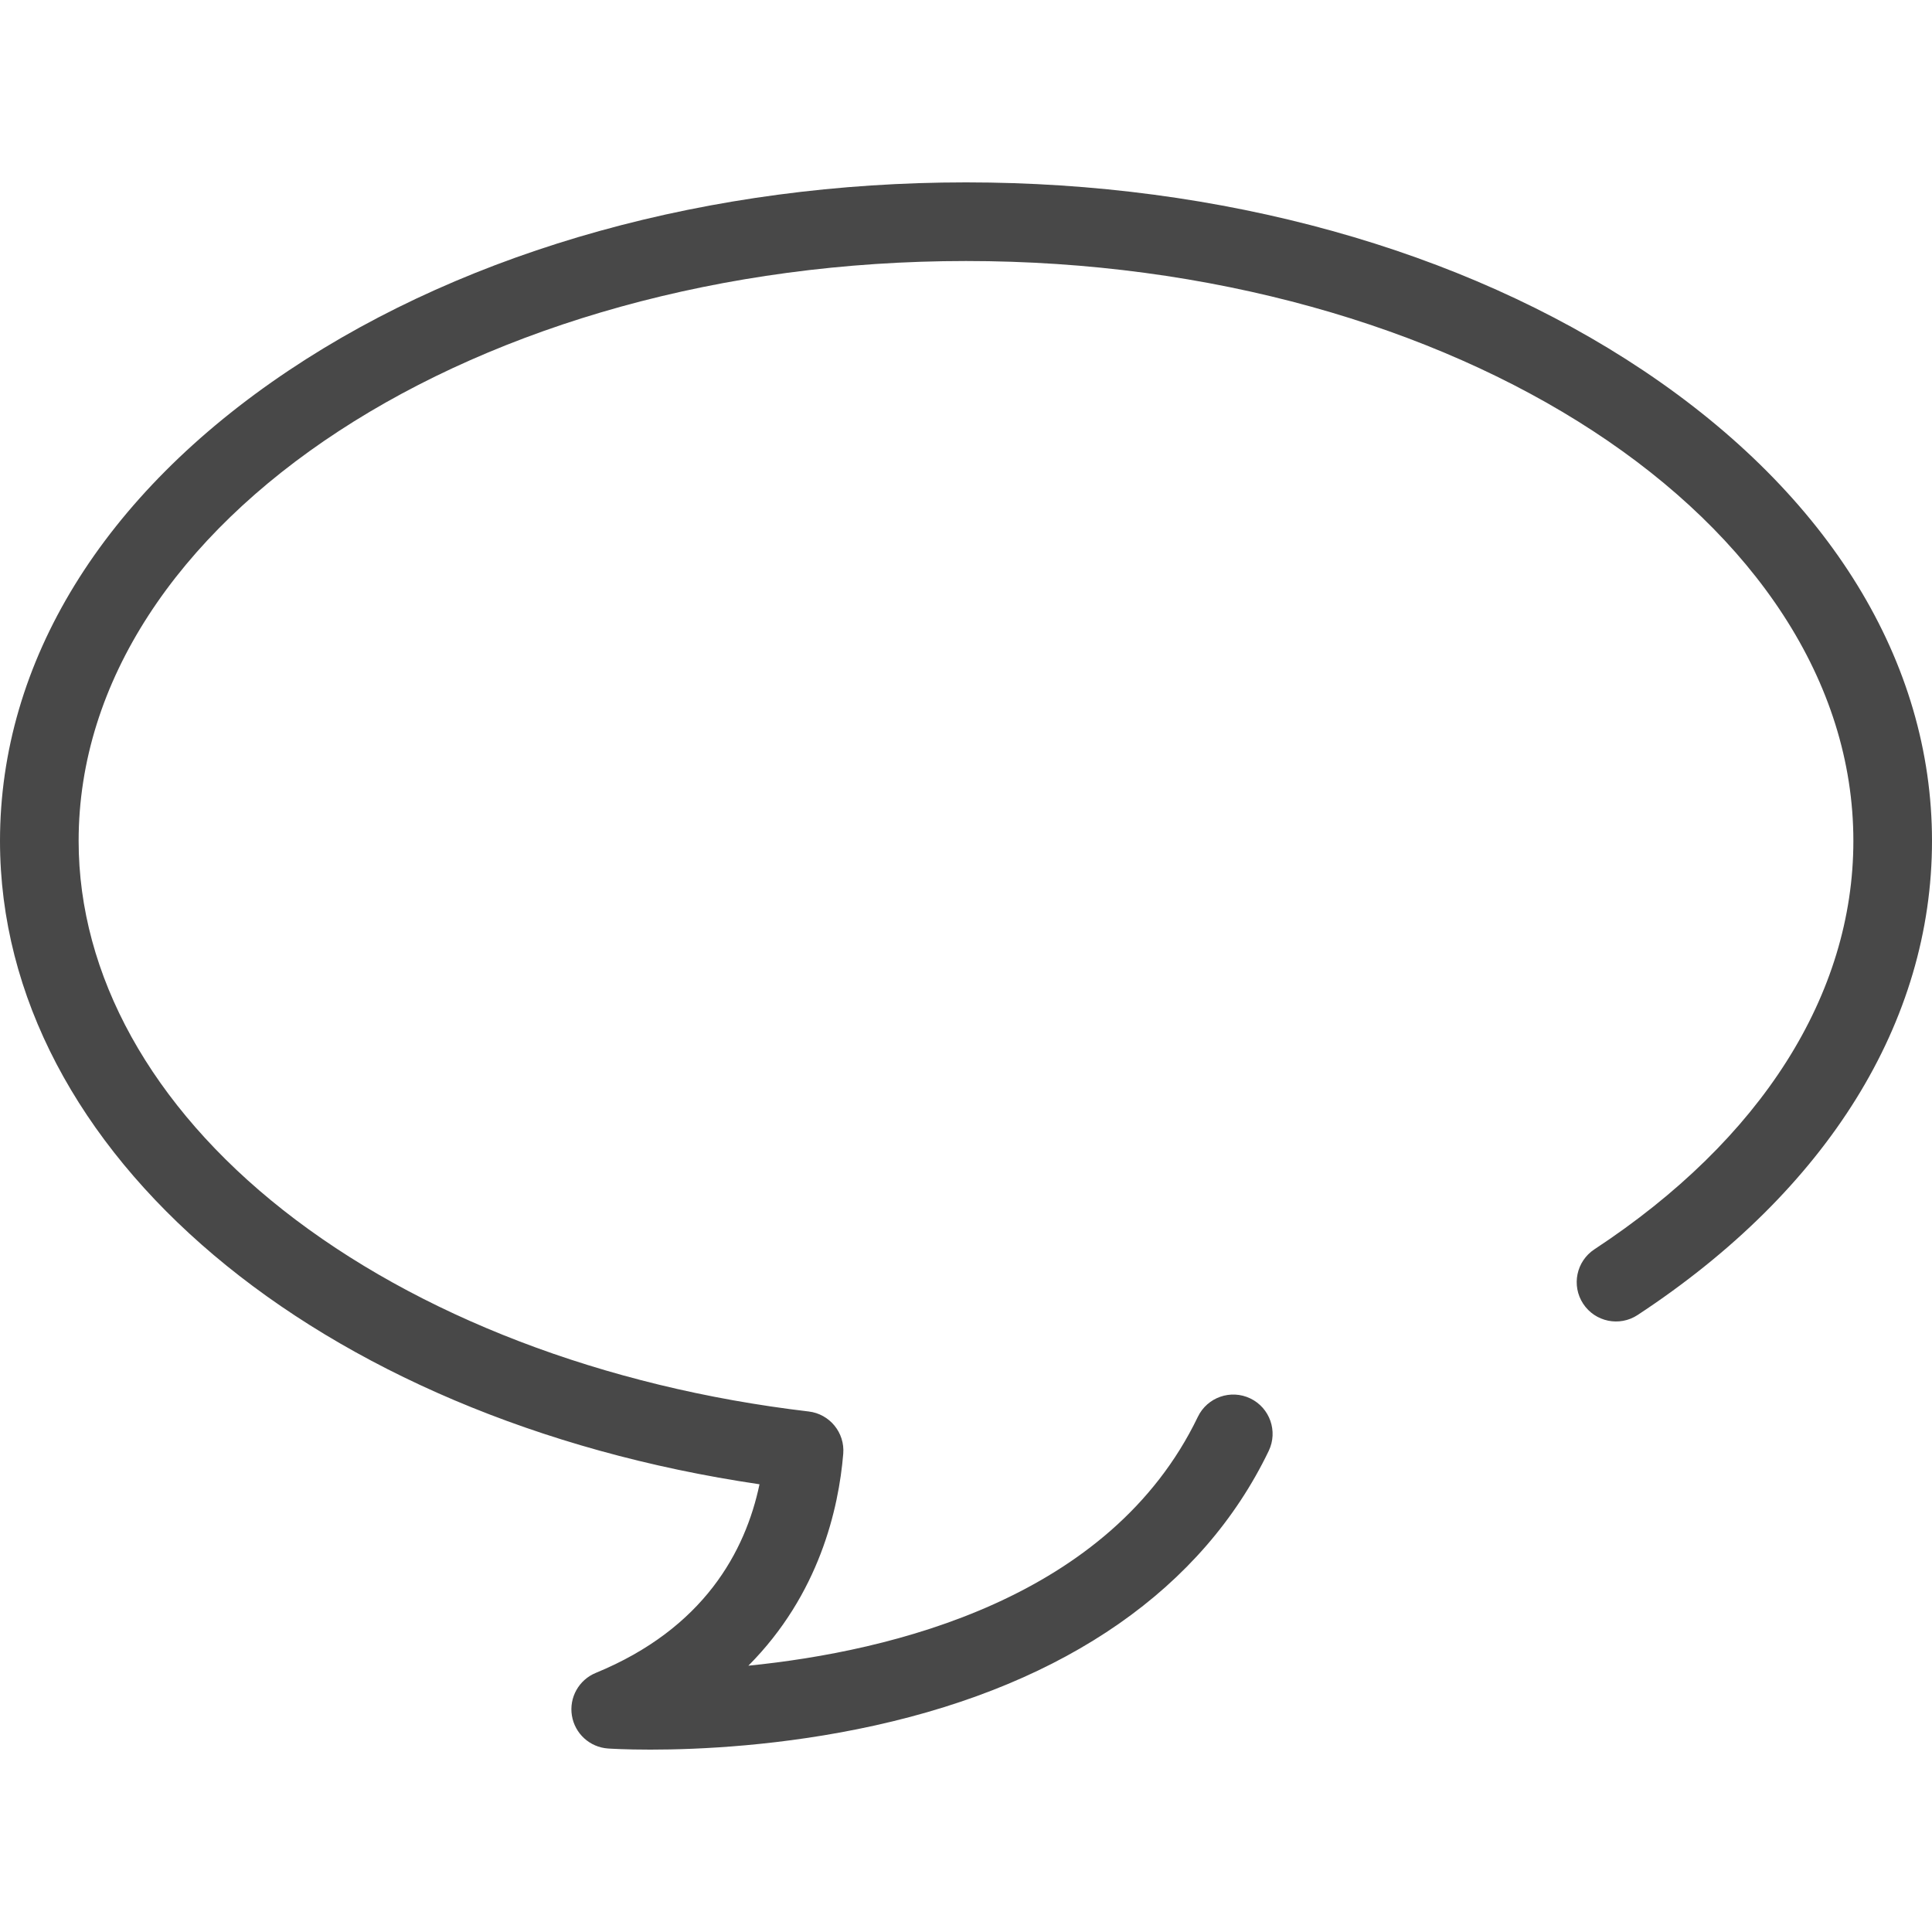
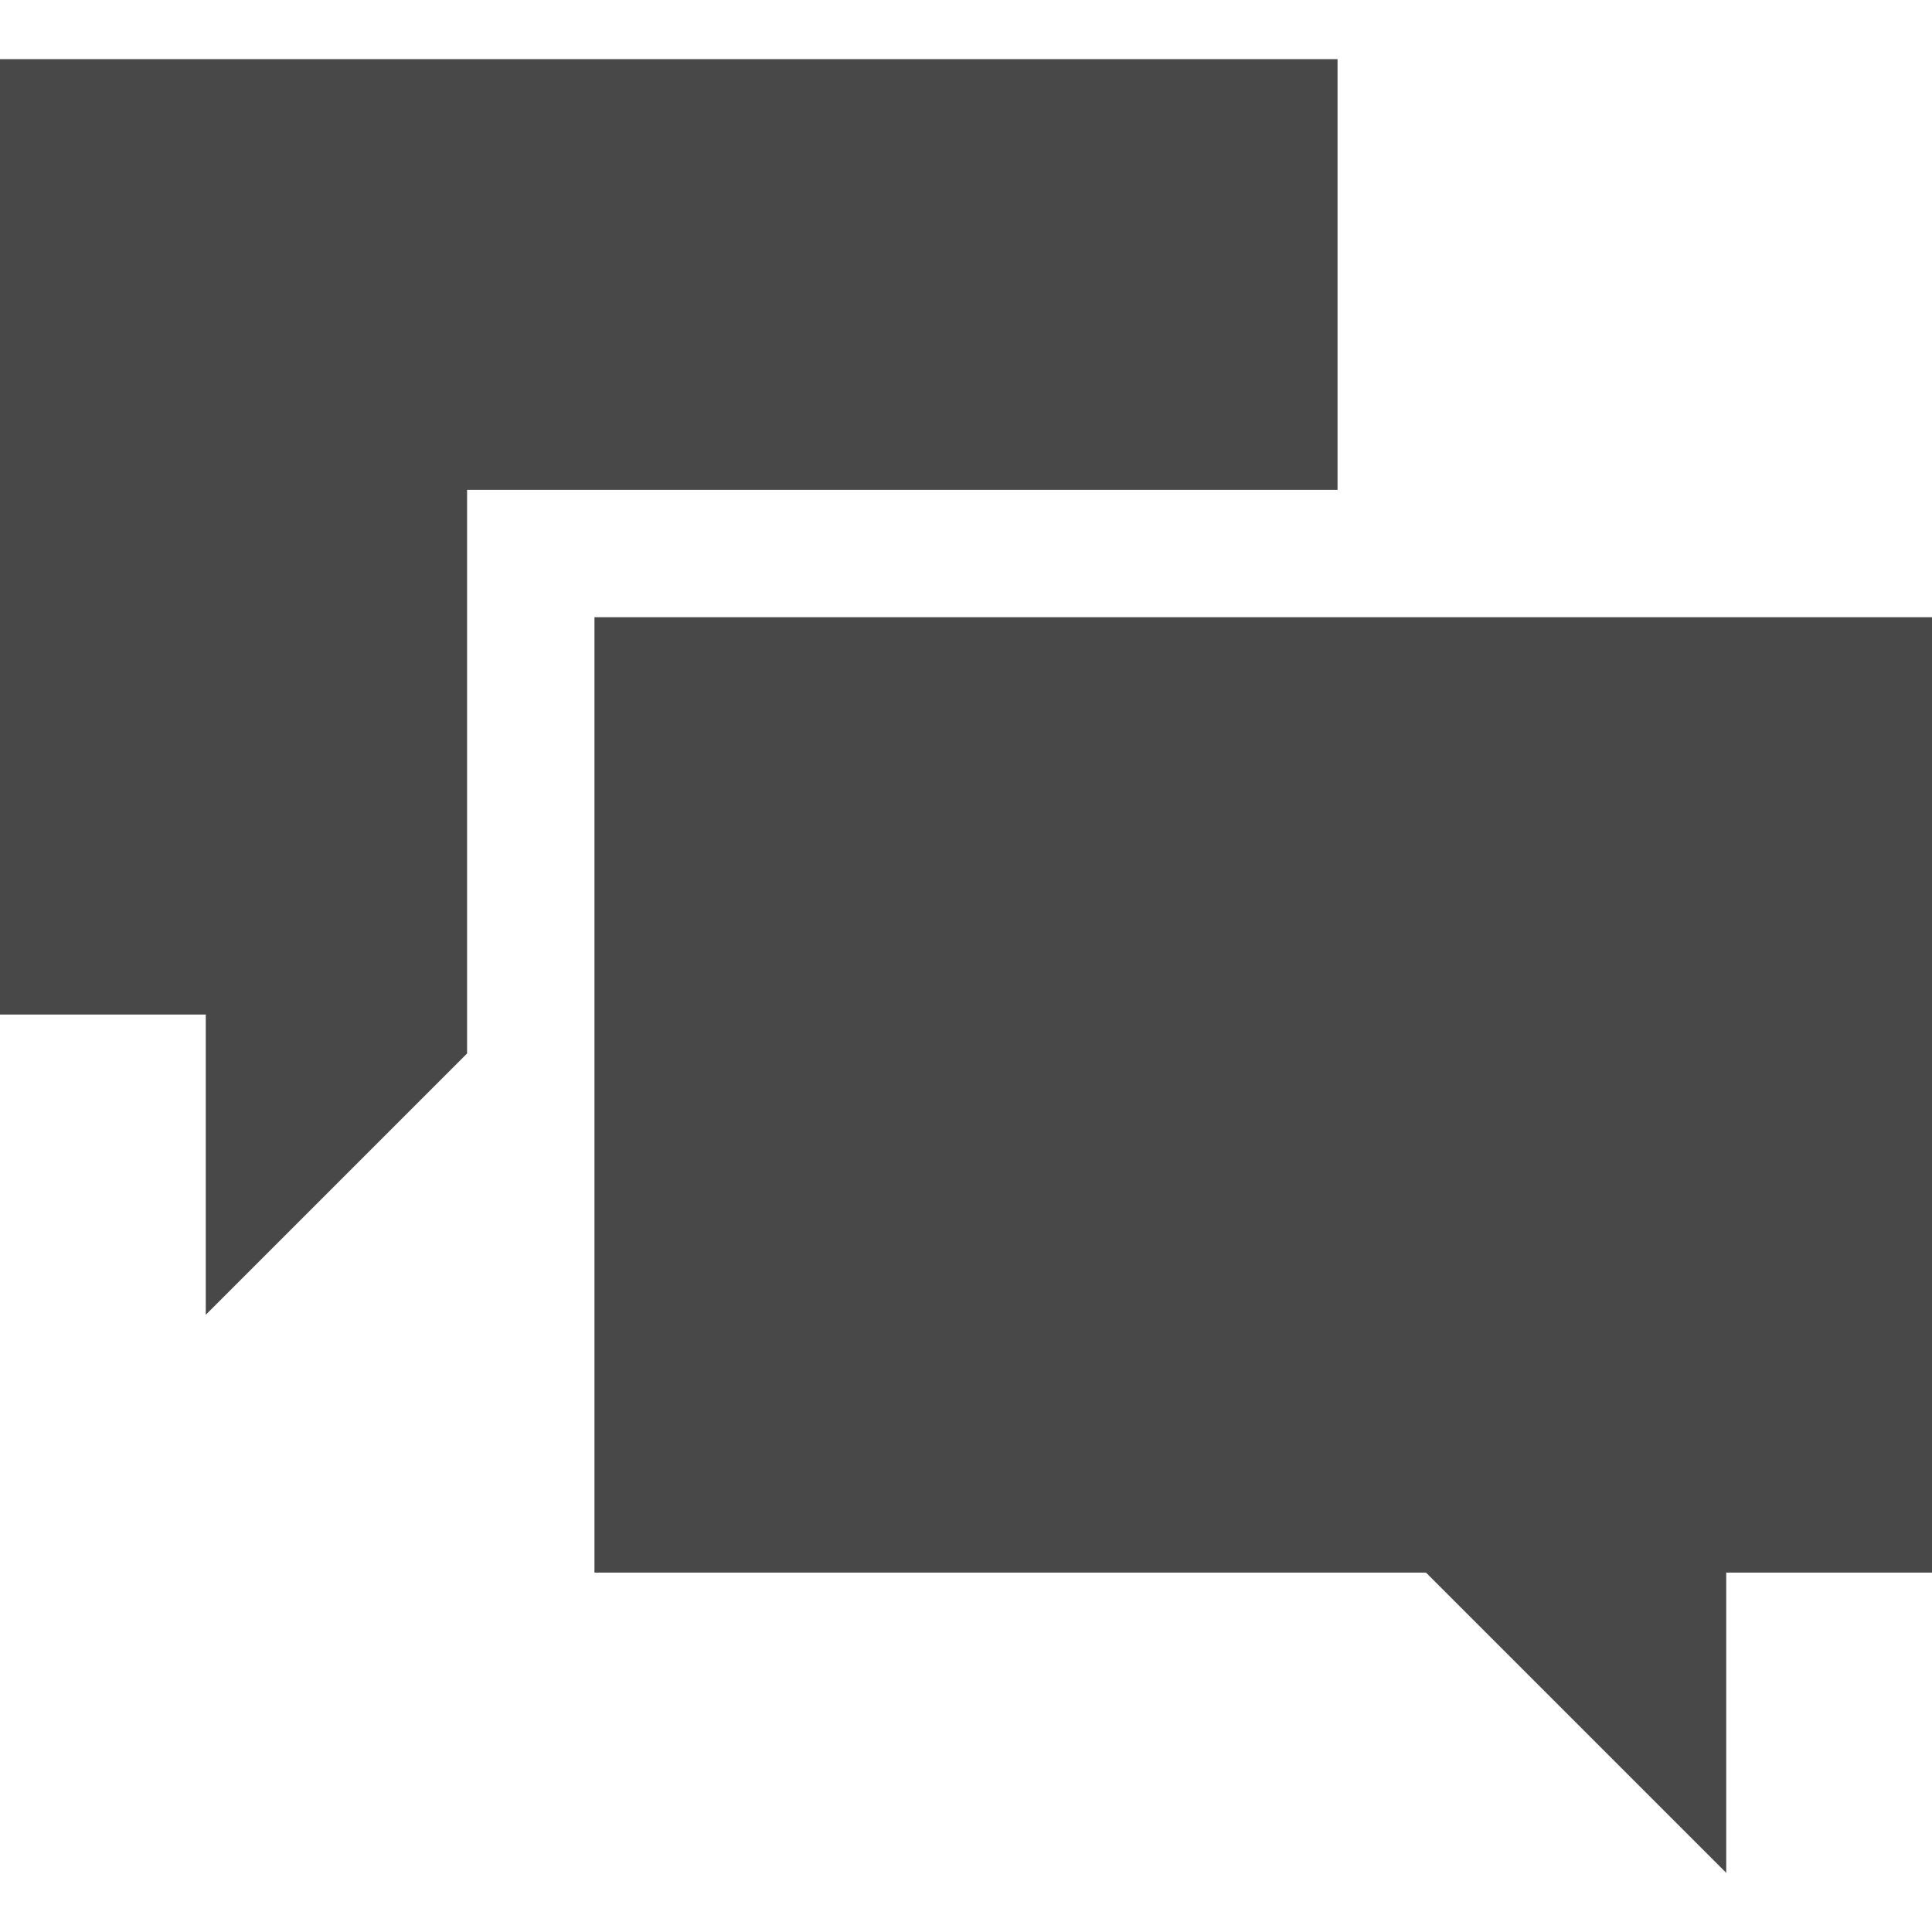
- <svg xmlns="http://www.w3.org/2000/svg" version="1.1" id="Capa_1" x="0px" y="0px" viewBox="0 0 368.554 368.554" style="enable-background:new 0 0 368.554 368.554;" xml:space="preserve" width="512px" height="512px">
+ <svg xmlns="http://www.w3.org/2000/svg" version="1.1" id="Layer_1" x="0px" y="0px" viewBox="0 0 455 455" style="enable-background:new 0 0 455 455;" xml:space="preserve" width="512px" height="512px">
  <g>
-     <path d="M124.066,333.763c-4.808,0-7.748-0.191-8.08-0.214c-3.477-0.239-6.331-2.842-6.889-6.283s1.329-6.812,4.552-8.137   c20.627-8.479,28.543-23.165,31.237-35.984C60.478,270.717,0,219.925,0,160.416C0,126.279,19.572,94.4,55.11,70.653   c34.609-23.126,80.481-35.862,129.167-35.862s94.559,12.736,129.167,35.862c35.538,23.747,55.11,55.625,55.11,89.763   c0,34.508-19.943,66.626-56.156,90.438c-3.459,2.276-8.11,1.316-10.387-2.146c-2.276-3.461-1.315-8.111,2.146-10.387   c31.854-20.946,49.397-48.613,49.397-77.904c0-60.999-75.938-110.625-169.277-110.625S15,99.417,15,160.416   c0,25.586,13.85,50.593,39,70.414c25.604,20.179,61.21,33.826,100.262,38.428c4.013,0.473,6.93,4.04,6.597,8.067   c-0.865,10.446-4.569,26.843-18.098,40.428c27.399-2.753,69.05-12.784,85.745-47.476c1.796-3.732,6.277-5.301,10.011-3.506   c3.732,1.796,5.302,6.278,3.506,10.011c-12.596,26.174-38.573,44.284-75.124,52.374   C149.242,333.064,133.248,333.763,124.066,333.763z" fill="#484848" />
+     <polygon points="140,145.36 140,370.36 335.833,370.36 406.538,441.065 406.538,370.36 455,370.36 455,145.36  " fill="#484848" />
+     <polygon points="315,115.36 315,13.935 0,13.935 0,238.935 48.462,238.935 48.462,309.64 110,248.102 110,145.36 110,115.36    140,115.36  " fill="#484848" />
  </g>
  <g>
</g>
  <g>
</g>
  <g>
</g>
  <g>
</g>
  <g>
</g>
  <g>
</g>
  <g>
</g>
  <g>
</g>
  <g>
</g>
  <g>
</g>
  <g>
</g>
  <g>
</g>
  <g>
</g>
  <g>
</g>
  <g>
</g>
</svg>
